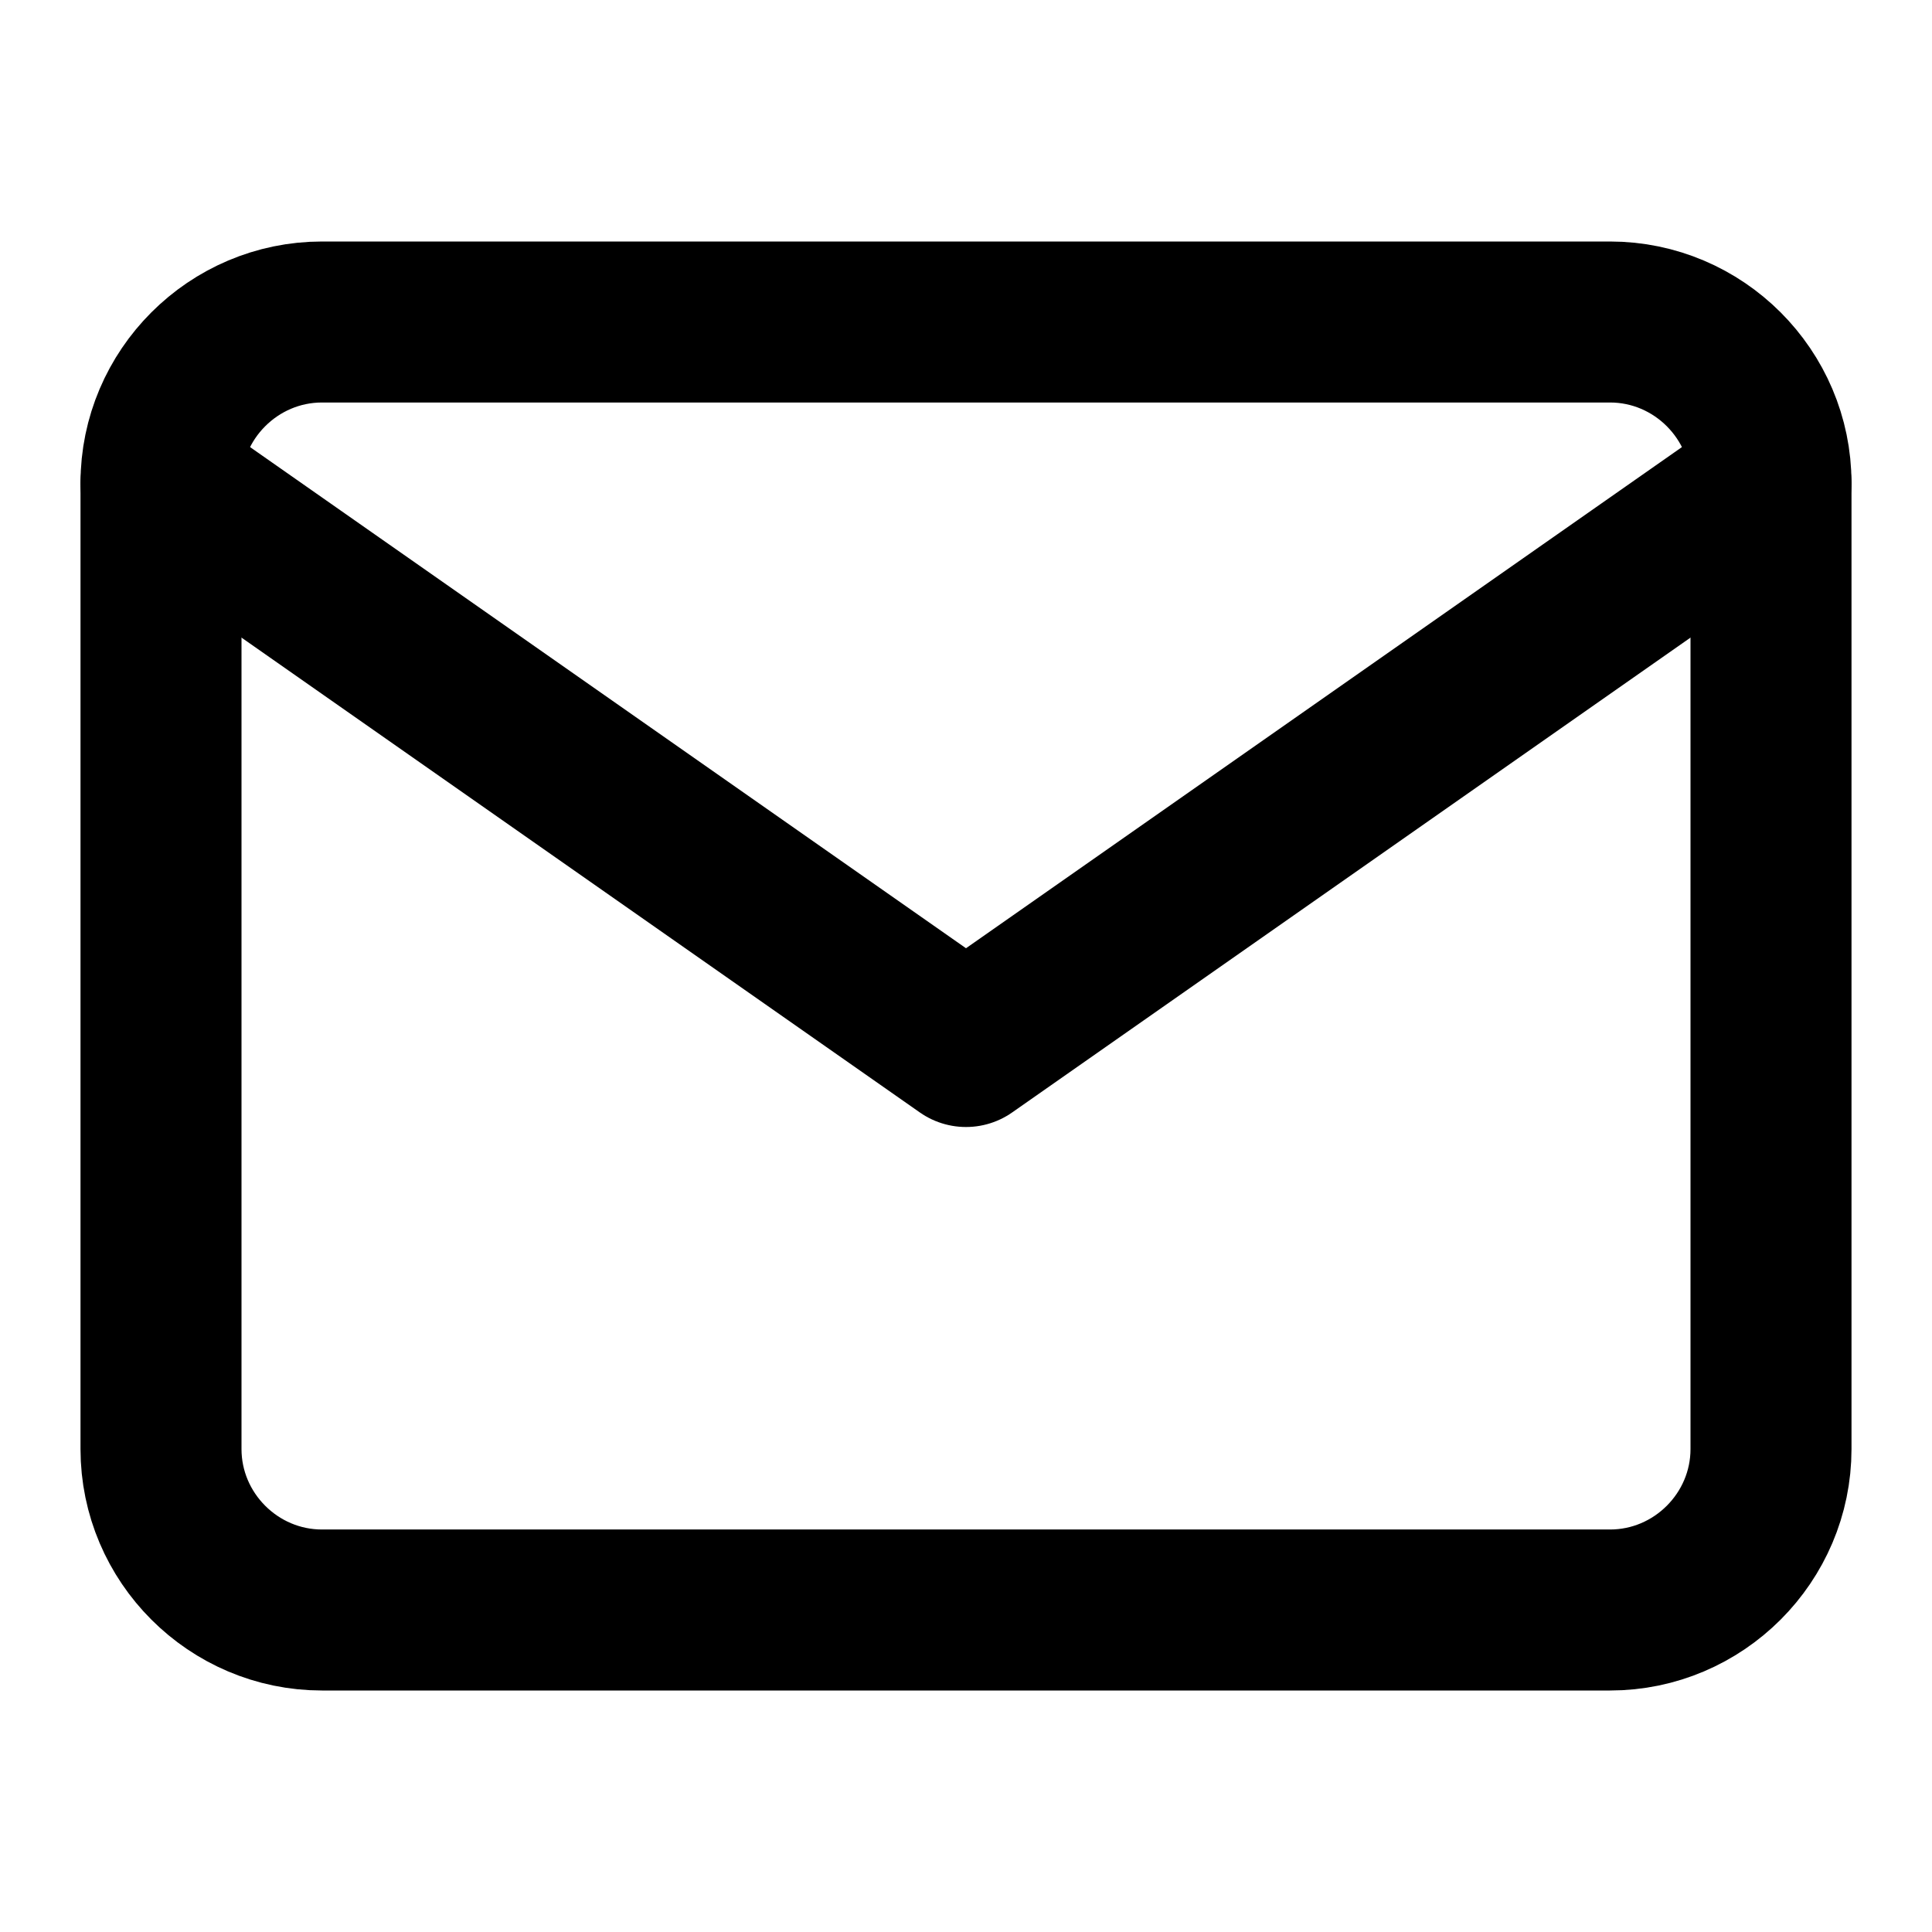
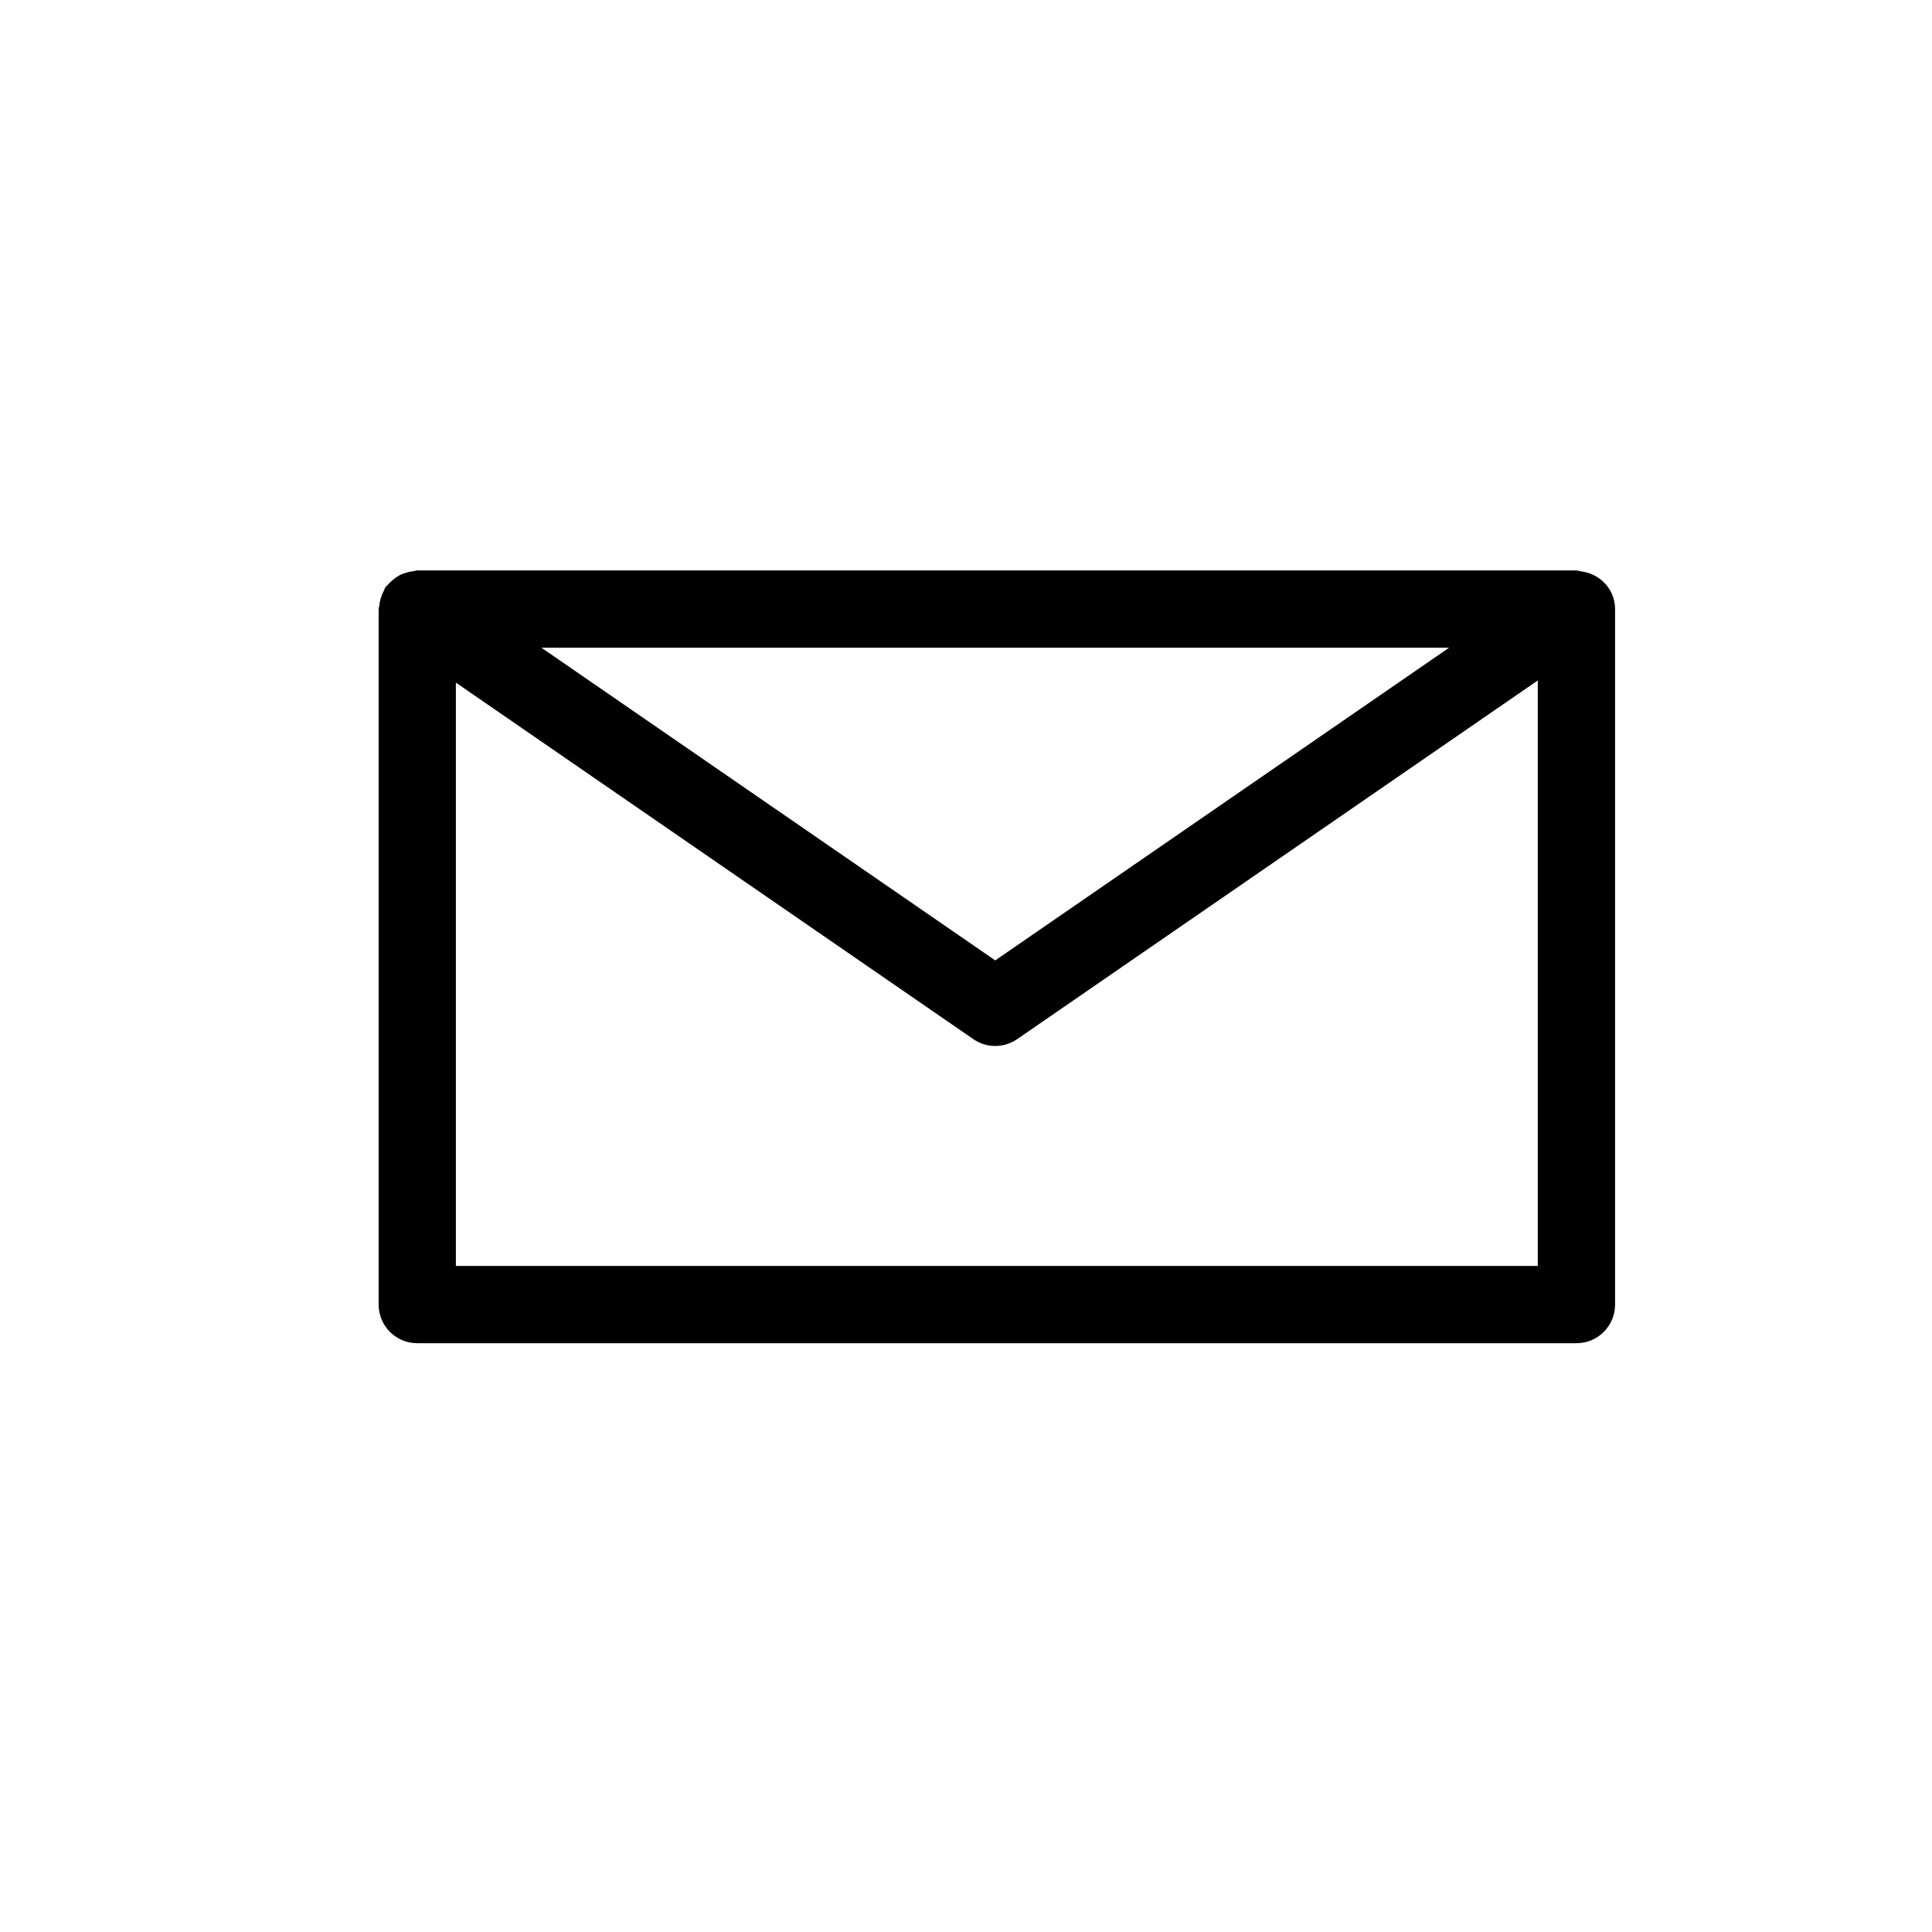
- <svg xmlns="http://www.w3.org/2000/svg" width="24" height="24" viewBox="0 0 24 24" fill="none" stroke="currentColor" stroke-width="2" stroke-linecap="round" stroke-linejoin="round" class="feather feather-mail">
-   <path d="M4 4h16c1.1 0 2 .9 2 2v12c0 1.1-.9 2-2 2H4c-1.1 0-2-.9-2-2V6c0-1.1.9-2 2-2z" />
-   <polyline points="22,6 12,13 2,6" />
+ <svg xmlns="http://www.w3.org/2000/svg" version="1.1" id="Layer_1" x="0px" y="0px" viewBox="0 0 50 50" enable-background="new 0 0 50 50" xml:space="preserve">
+   <path d="M41.798,33.763v-18c0-0.513-0.39-0.919-0.887-0.977c-0.009-0.002-0.017-0.004-0.025-0.005  c-0.03-0.003-0.057-0.018-0.088-0.018h-30c-0.032,0-0.06,0.015-0.091,0.018c-0.065,0.006-0.126,0.019-0.189,0.038  c-0.065,0.019-0.125,0.041-0.183,0.072c-0.053,0.028-0.1,0.062-0.147,0.099c-0.056,0.044-0.105,0.09-0.151,0.145  c-0.019,0.023-0.045,0.035-0.062,0.06c-0.019,0.027-0.022,0.06-0.038,0.088c-0.034,0.06-0.059,0.12-0.08,0.187  c-0.02,0.065-0.033,0.129-0.039,0.196c-0.003,0.033-0.019,0.062-0.019,0.096v18c0,0.553,0.447,1,1,1h30  C41.351,34.763,41.798,34.315,41.798,33.763z M37.502,16.763l-11.745,8.092l-11.745-8.092H37.502z M11.798,32.763V17.666  l13.392,9.227c0.171,0.118,0.369,0.177,0.567,0.177s0.396-0.059,0.567-0.177l13.474-9.283v15.153H11.798z" />
</svg>
